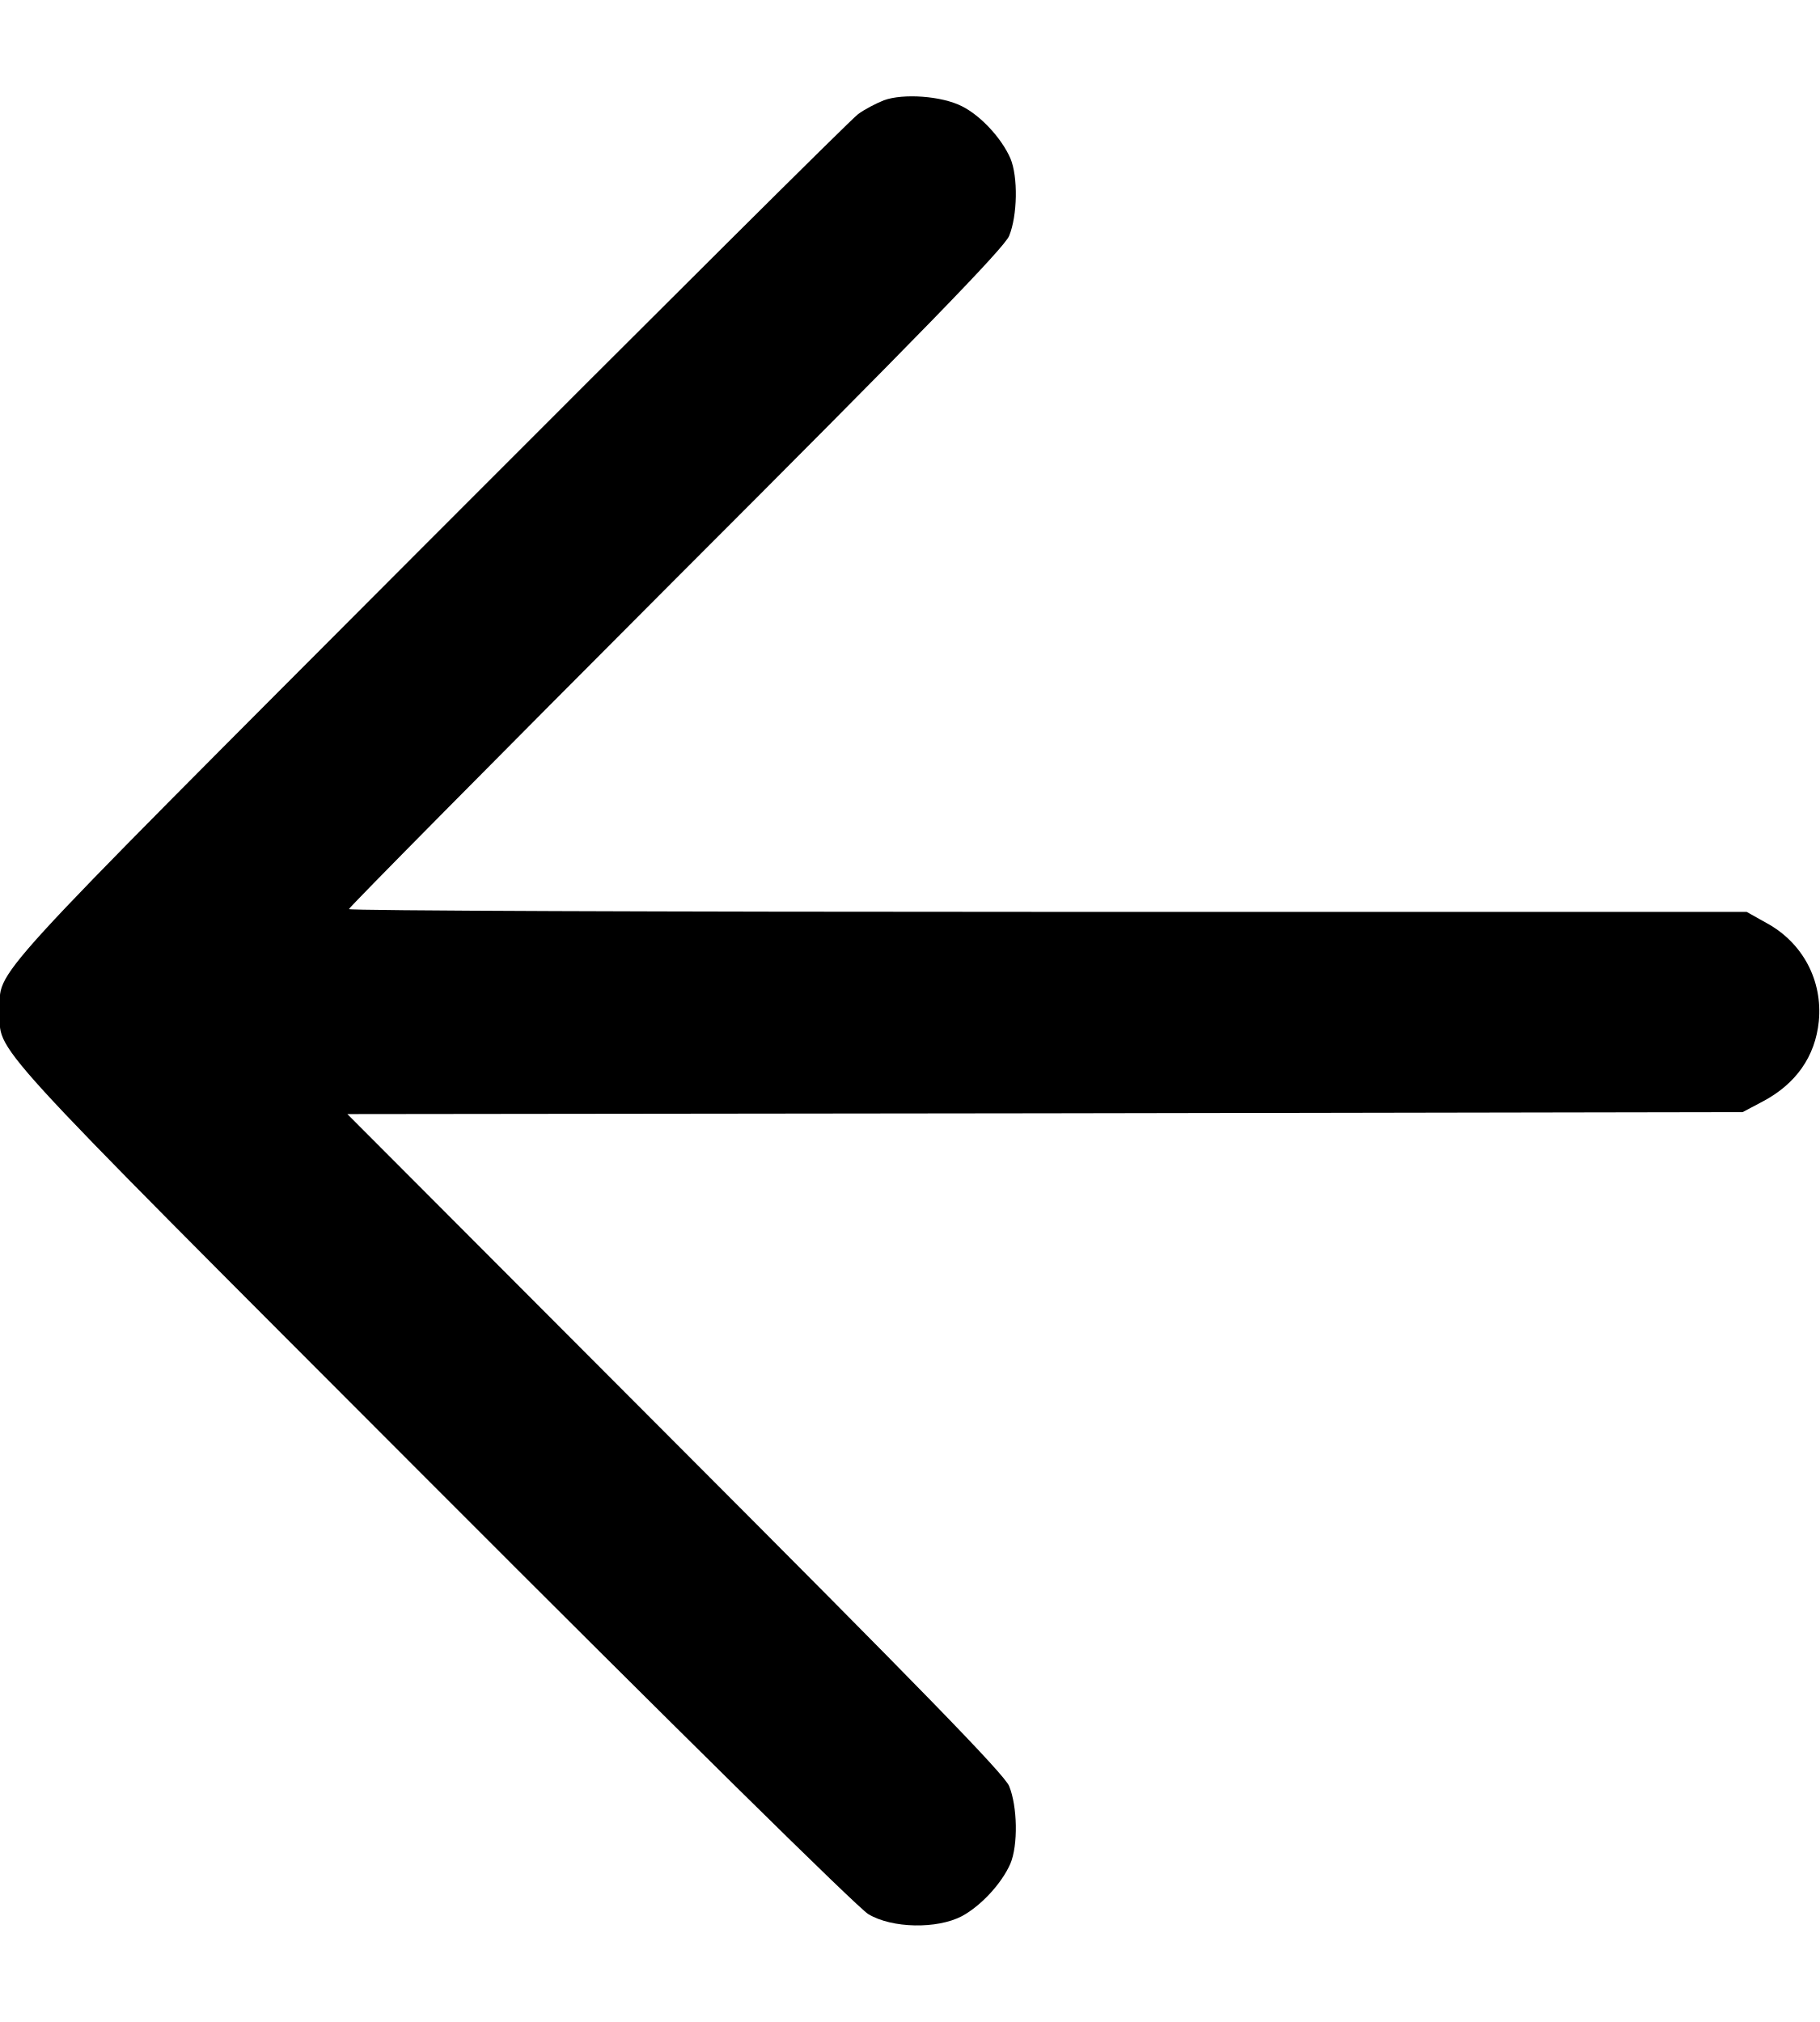
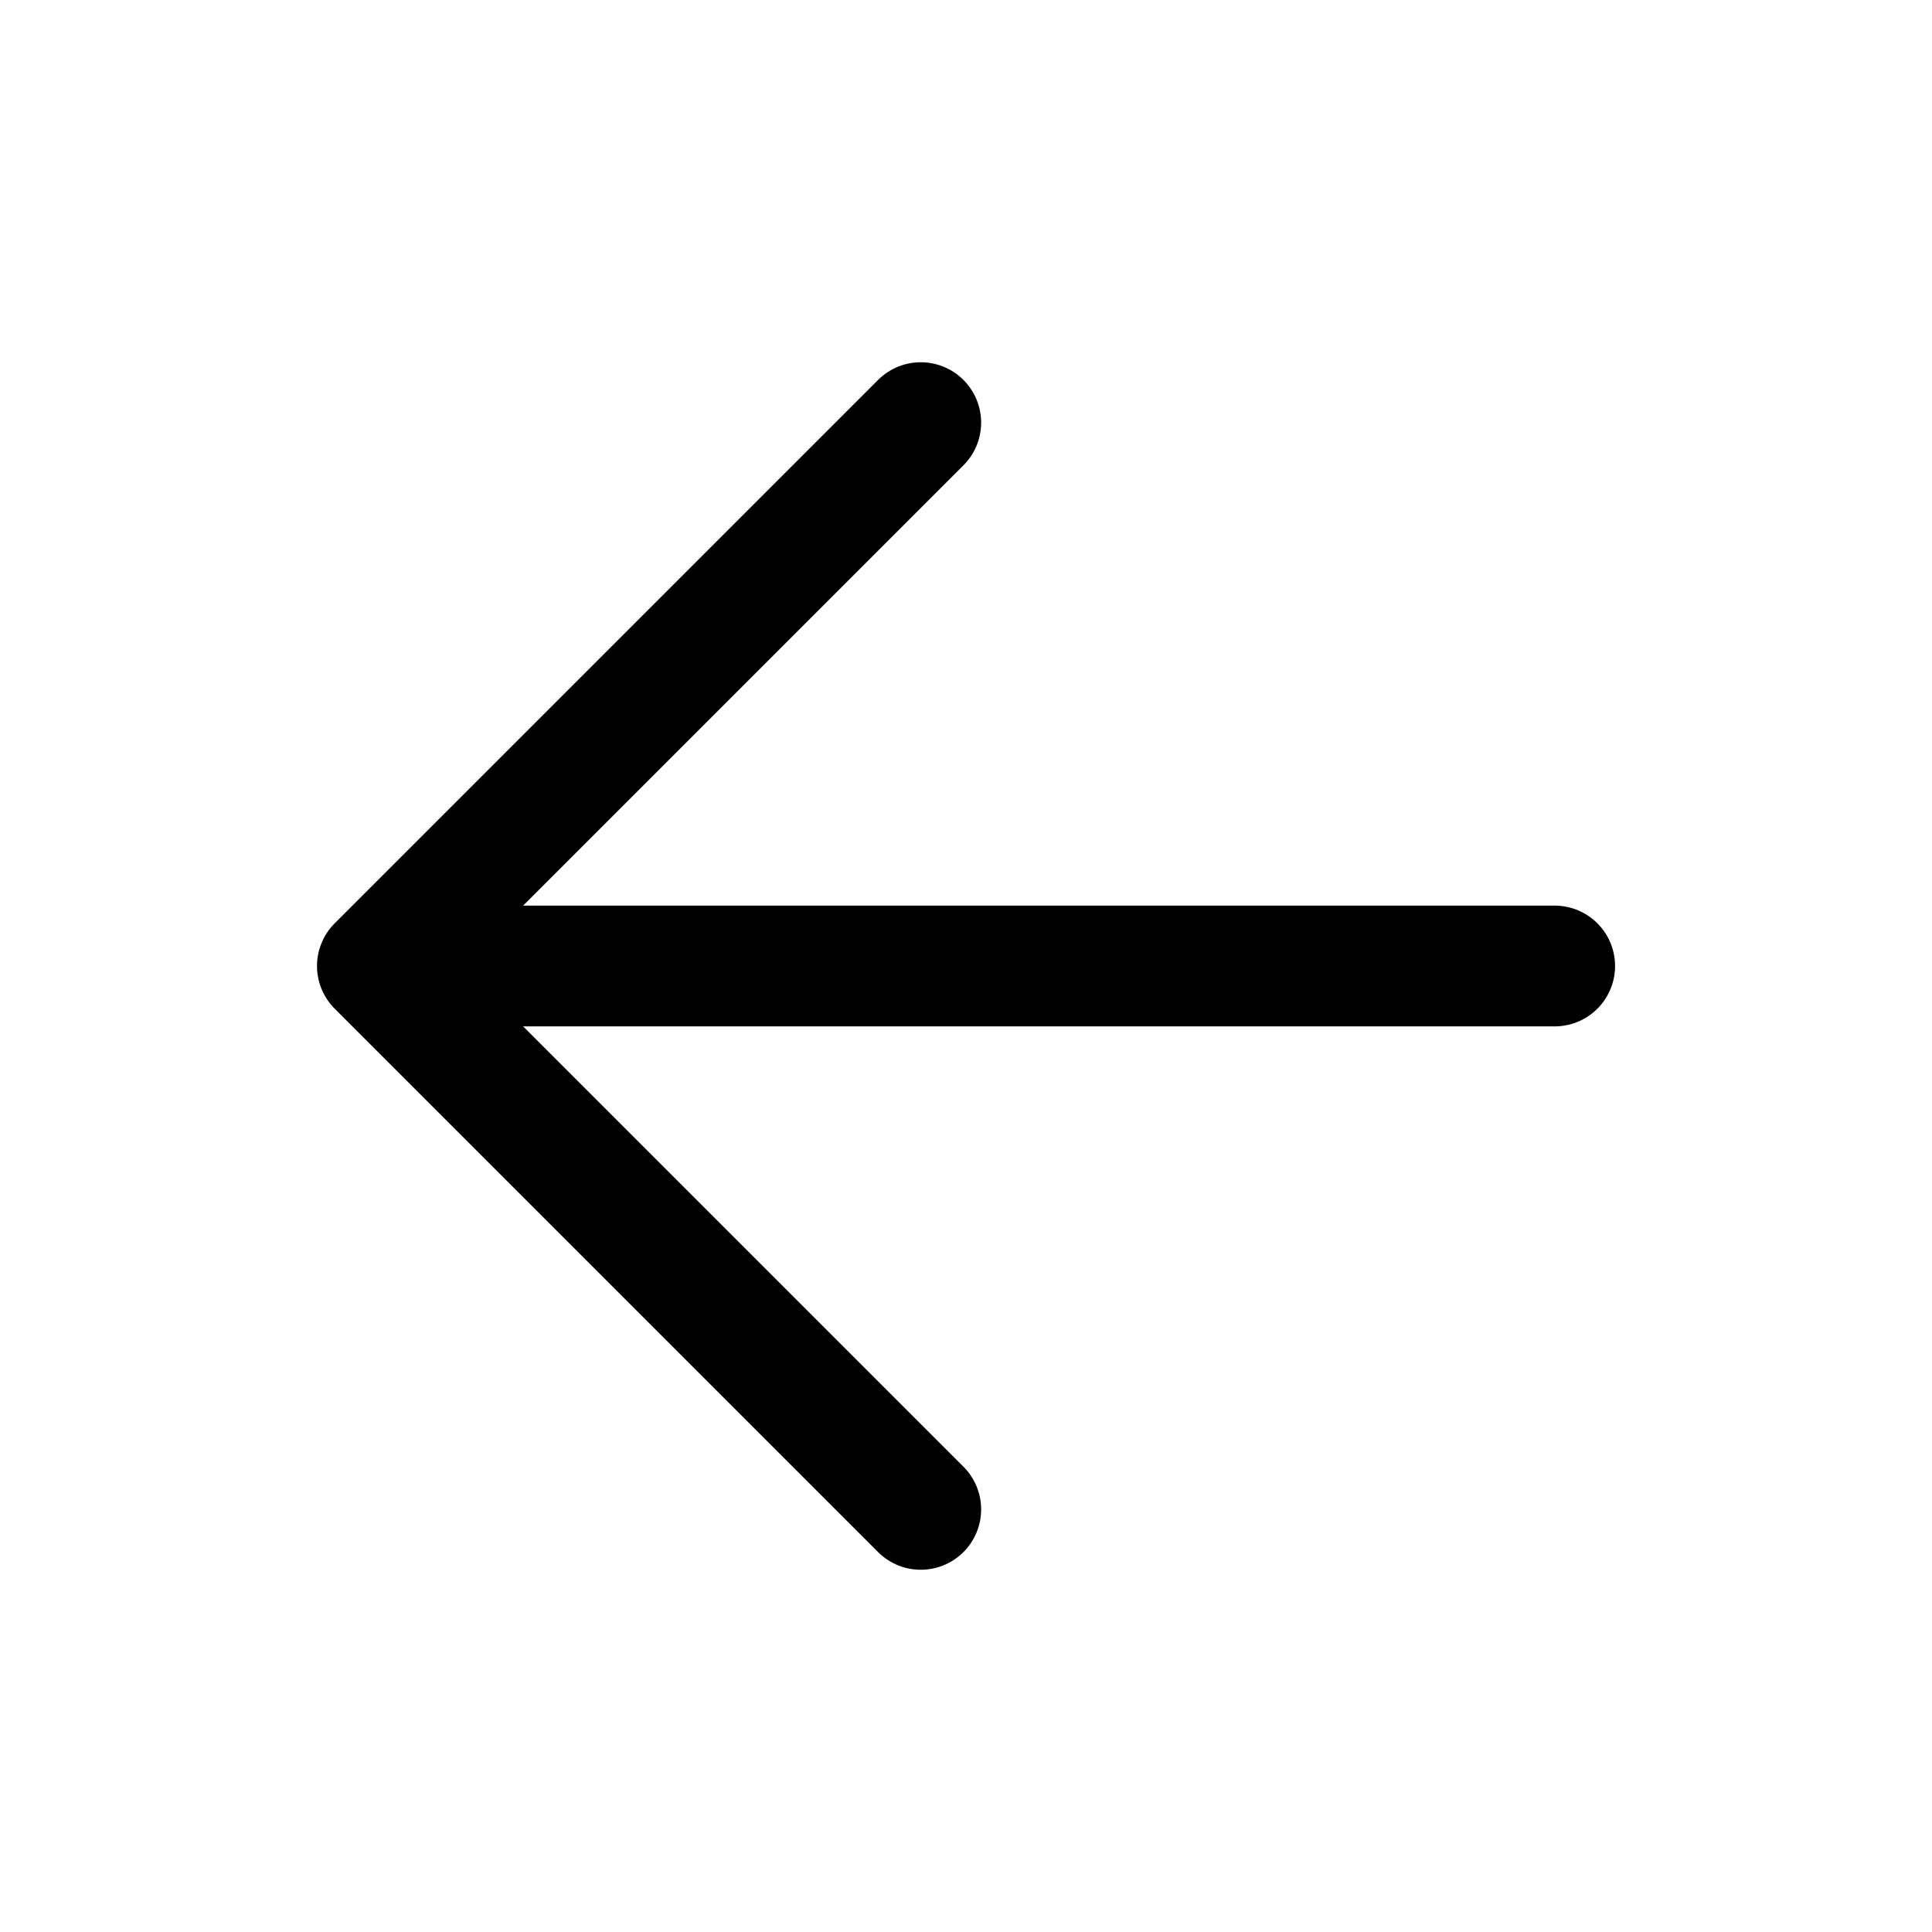
- <svg xmlns="http://www.w3.org/2000/svg" version="1.0" width="459pt" height="510pt" viewBox="0 0 459 510" preserveAspectRatio="xMidYMid meet">
-   <g transform="translate(0,510) scale(0.1,-0.1)" fill="#000000" stroke="none">
-     <path d="M2229 4847 c-20 -8 -49 -23 -65 -35 -16 -11 -504 -497 -1085 -1079 -1141 -1144 -1079 -1075 -1079 -1183 0 -108 -63 -39 1084 -1188 613 -614 1080 -1075 1106 -1090 60 -36 173 -38 236 -5 48 26 100 82 122 132 20 47 18 145 -3 196 -12 30 -232 255 -843 867 l-826 828 1759 2 1760 3 51 27 c83 44 132 113 141 202 10 102 -40 198 -132 248 l-50 28 -1762 0 c-970 0 -1763 3 -1763 7 0 4 371 379 824 833 610 610 829 835 841 865 21 51 23 149 3 196 -22 50 -74 107 -122 131 -51 26 -148 33 -197 15z" />
-   </g>
+ <svg xmlns="http://www.w3.org/2000/svg" width="46" height="46" fill="none" stroke="currentColor" stroke-linecap="round" stroke-linejoin="round" stroke-width="1.5" viewBox="0 0 24 24">
+   <path d="M11.438 18.75 4.688 12l6.75-6.75" />
+   <path d="M5.625 12h13.688" />
</svg>
